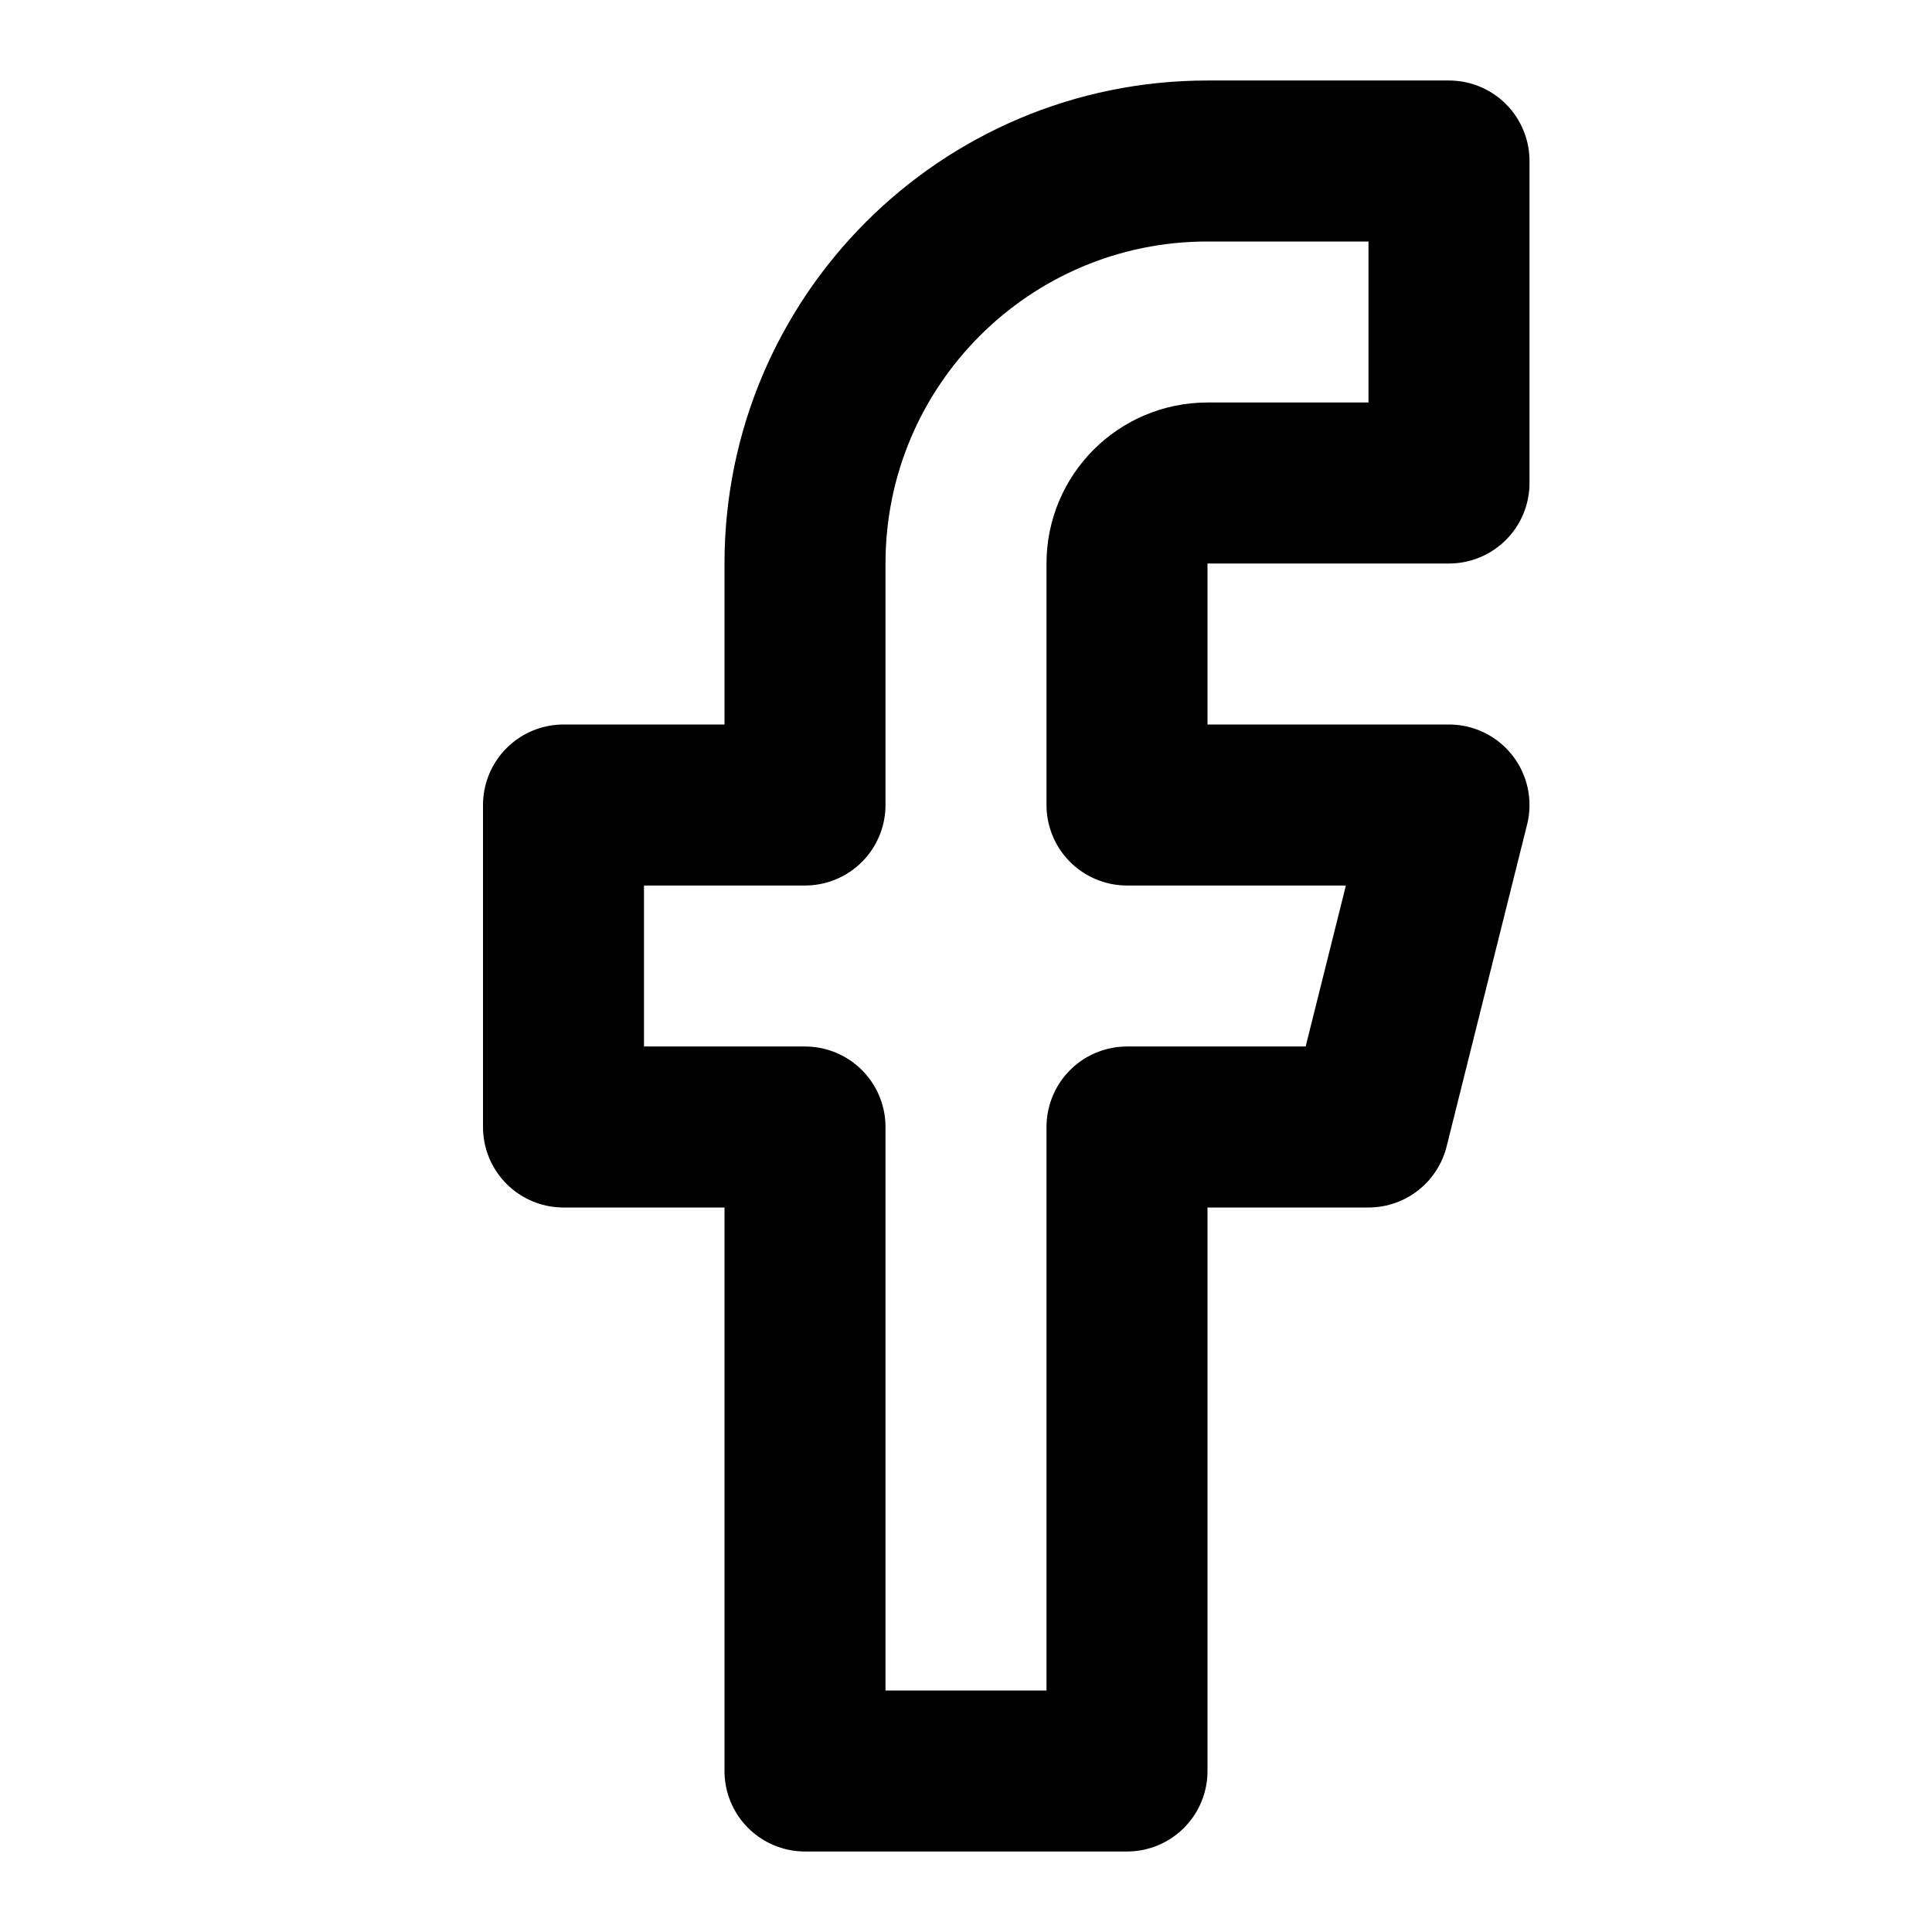
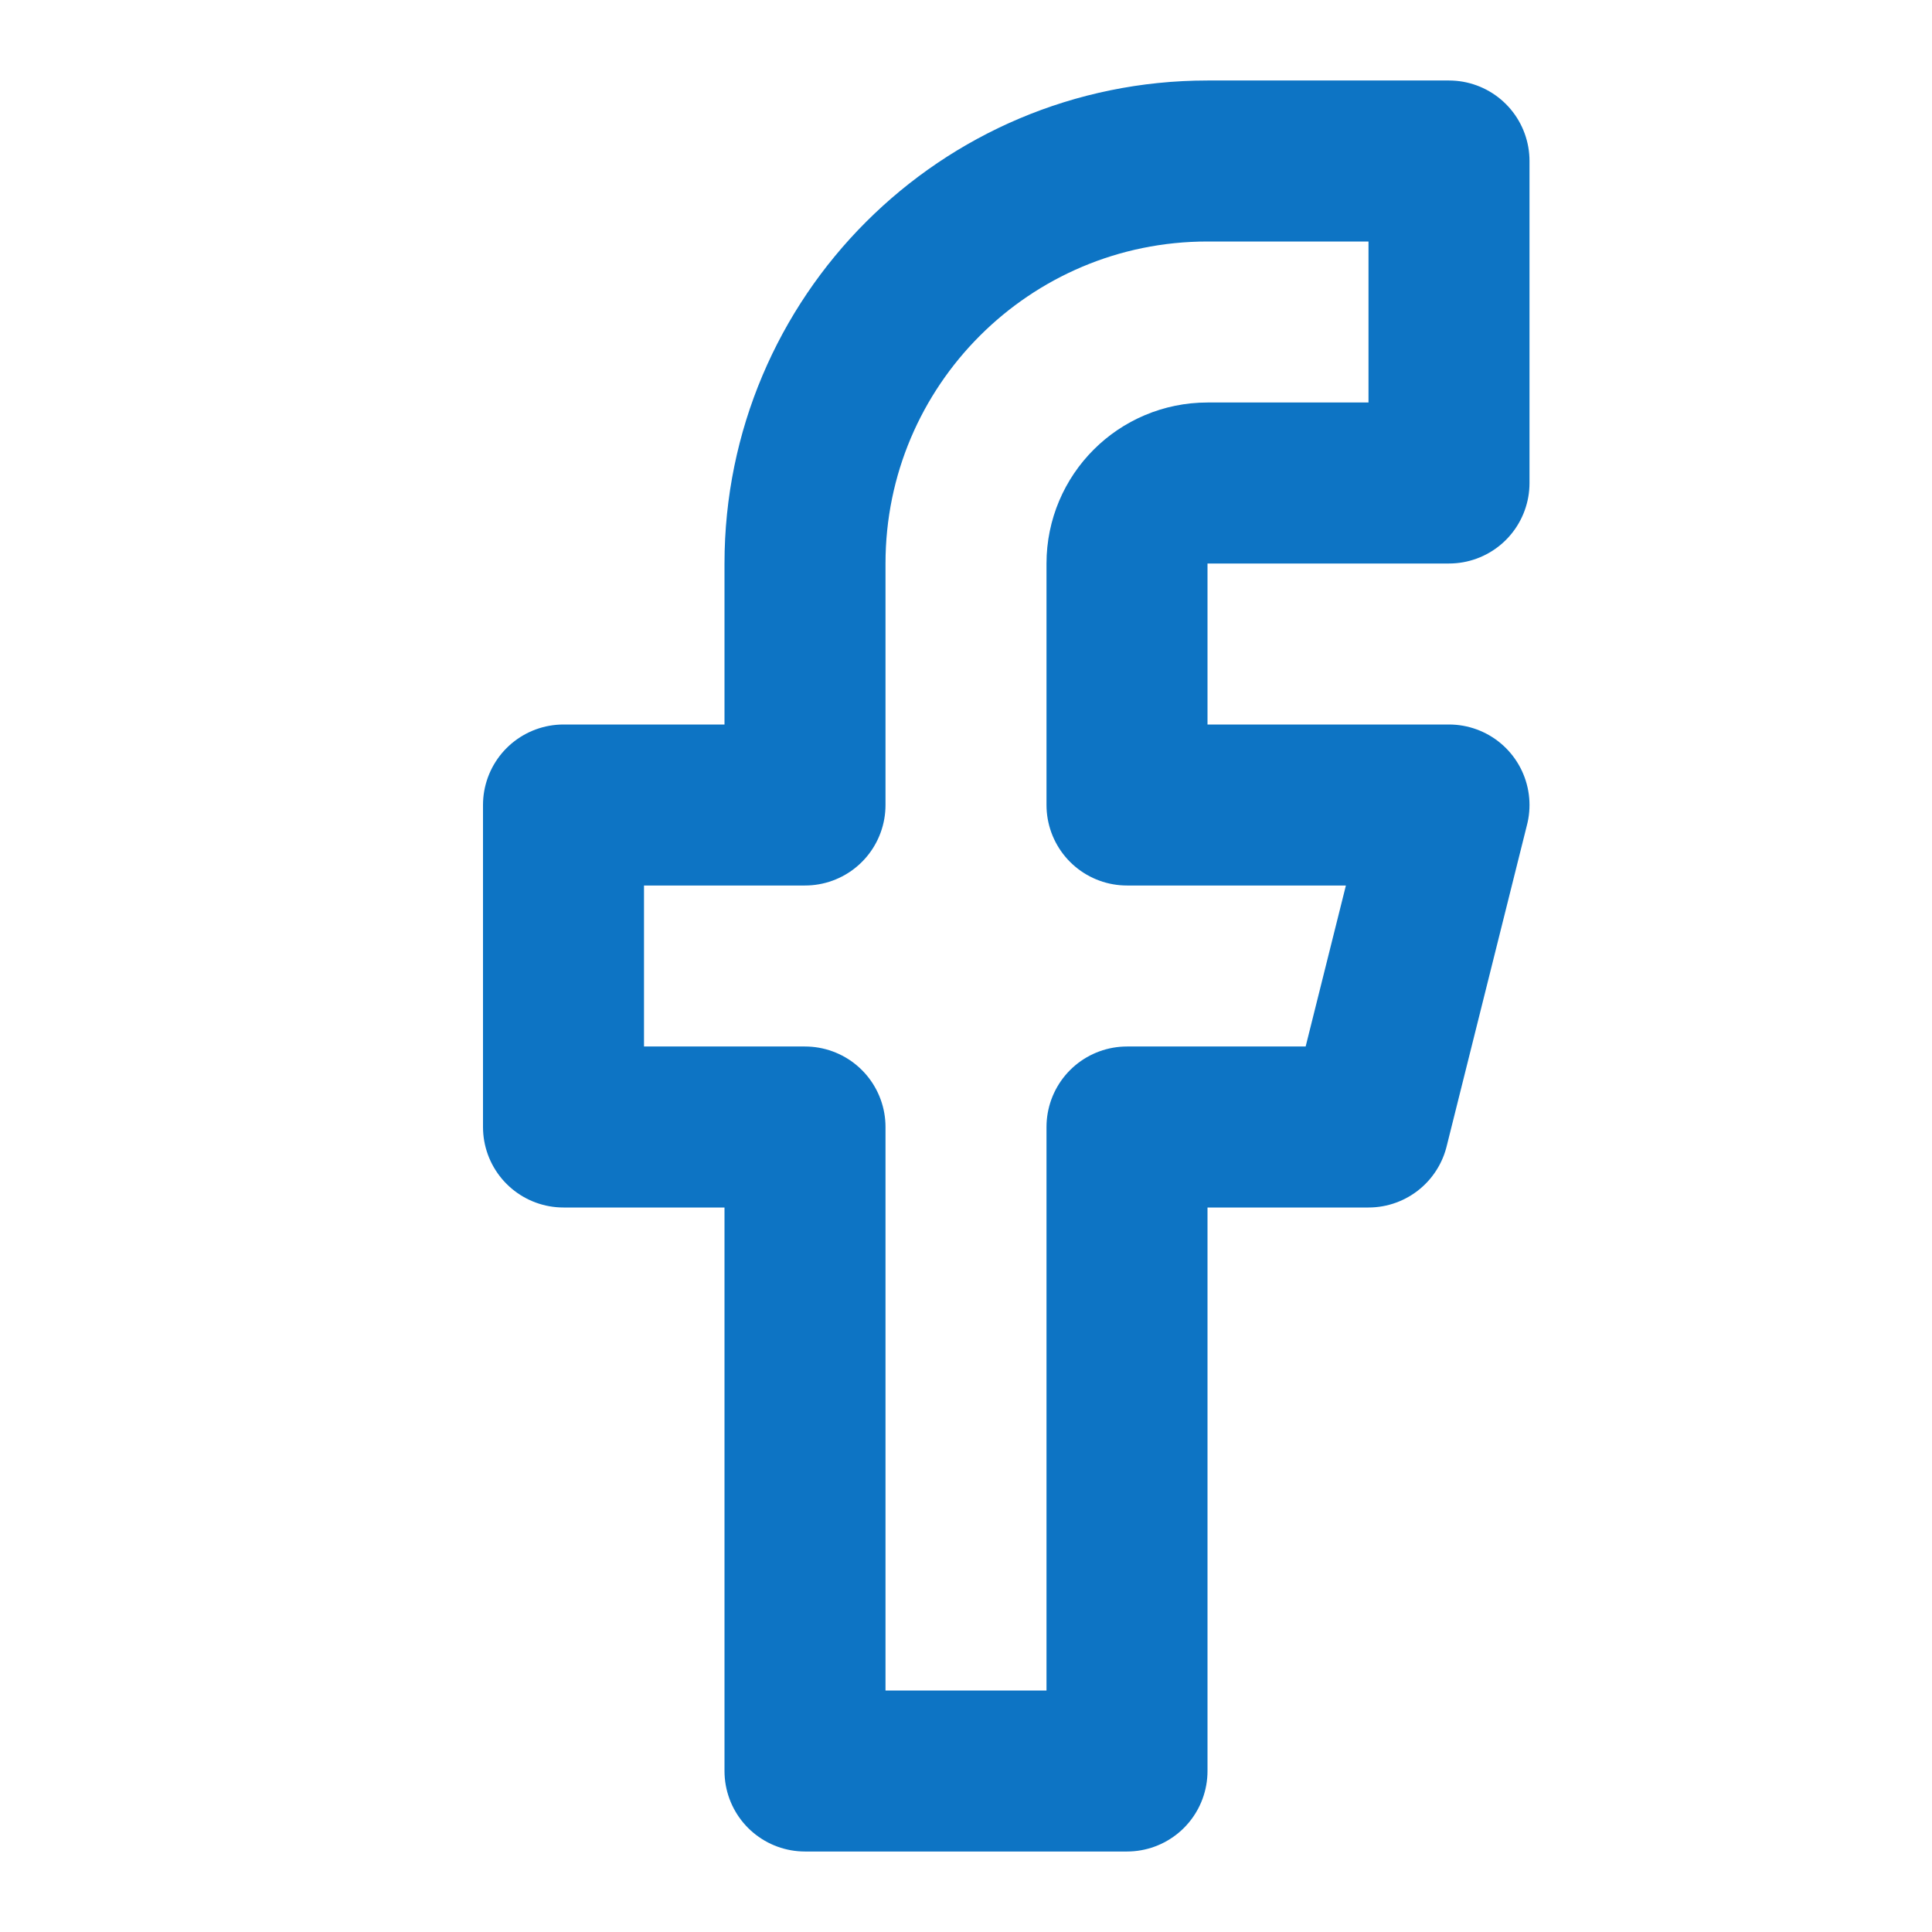
- <svg xmlns="http://www.w3.org/2000/svg" width="24" height="24" viewBox="0 0 24 24" fill="none" stroke="currentColor" stroke-width="2" stroke-linecap="round" stroke-linejoin="round" class="feather feather-facebook">
+ <svg xmlns="http://www.w3.org/2000/svg" width="24" height="24" viewBox="0 0 24 24" fill="none" stroke="#0D74C4" stroke-width="2" stroke-linecap="round" stroke-linejoin="round" class="feather feather-facebook">
  <path d="M18 2h-3a5 5 0 0 0-5 5v3H7v4h3v8h4v-8h3l1-4h-4V7a1 1 0 0 1 1-1h3z" />
</svg>
